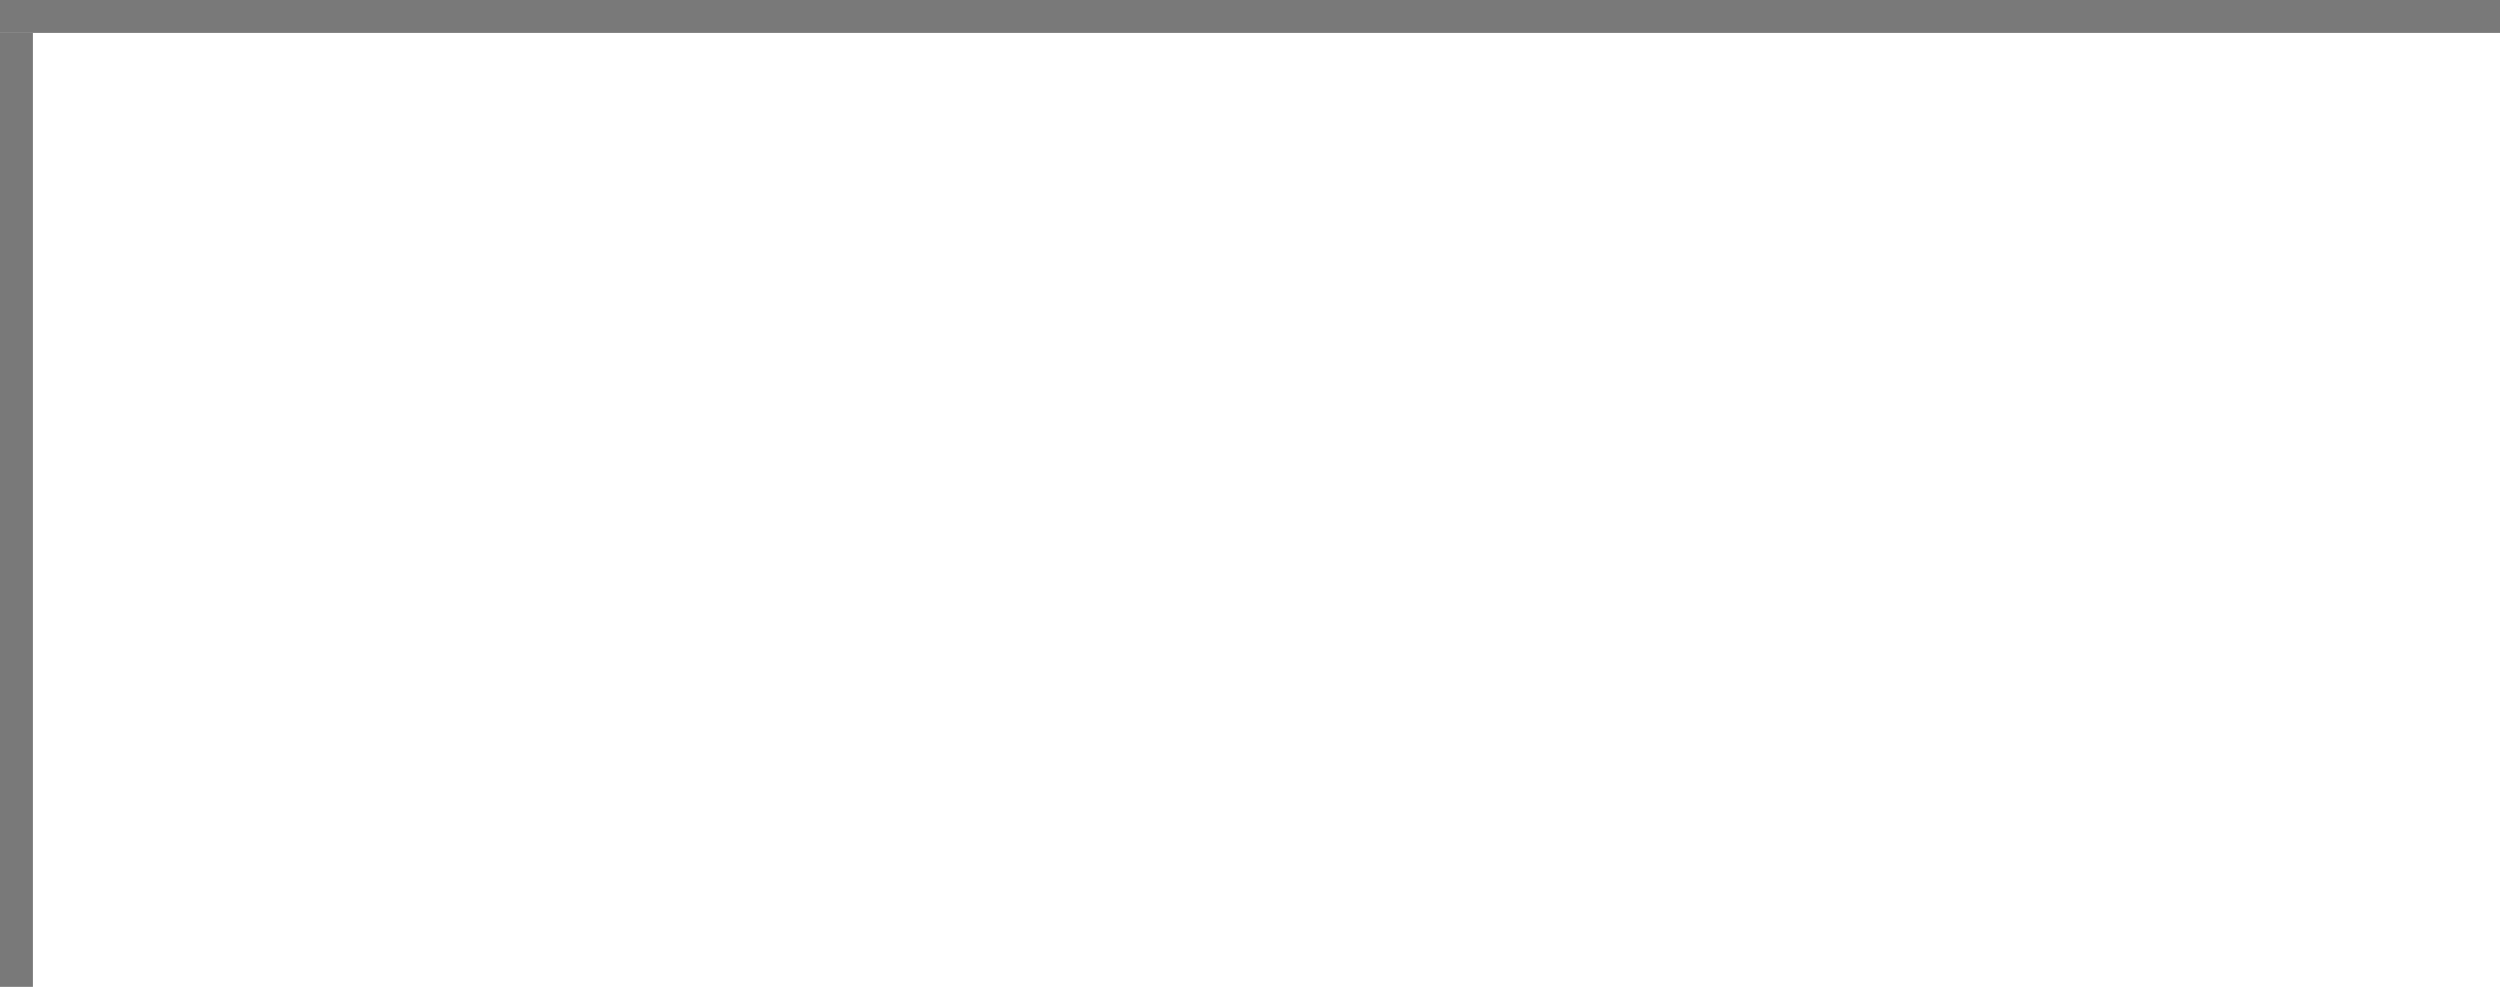
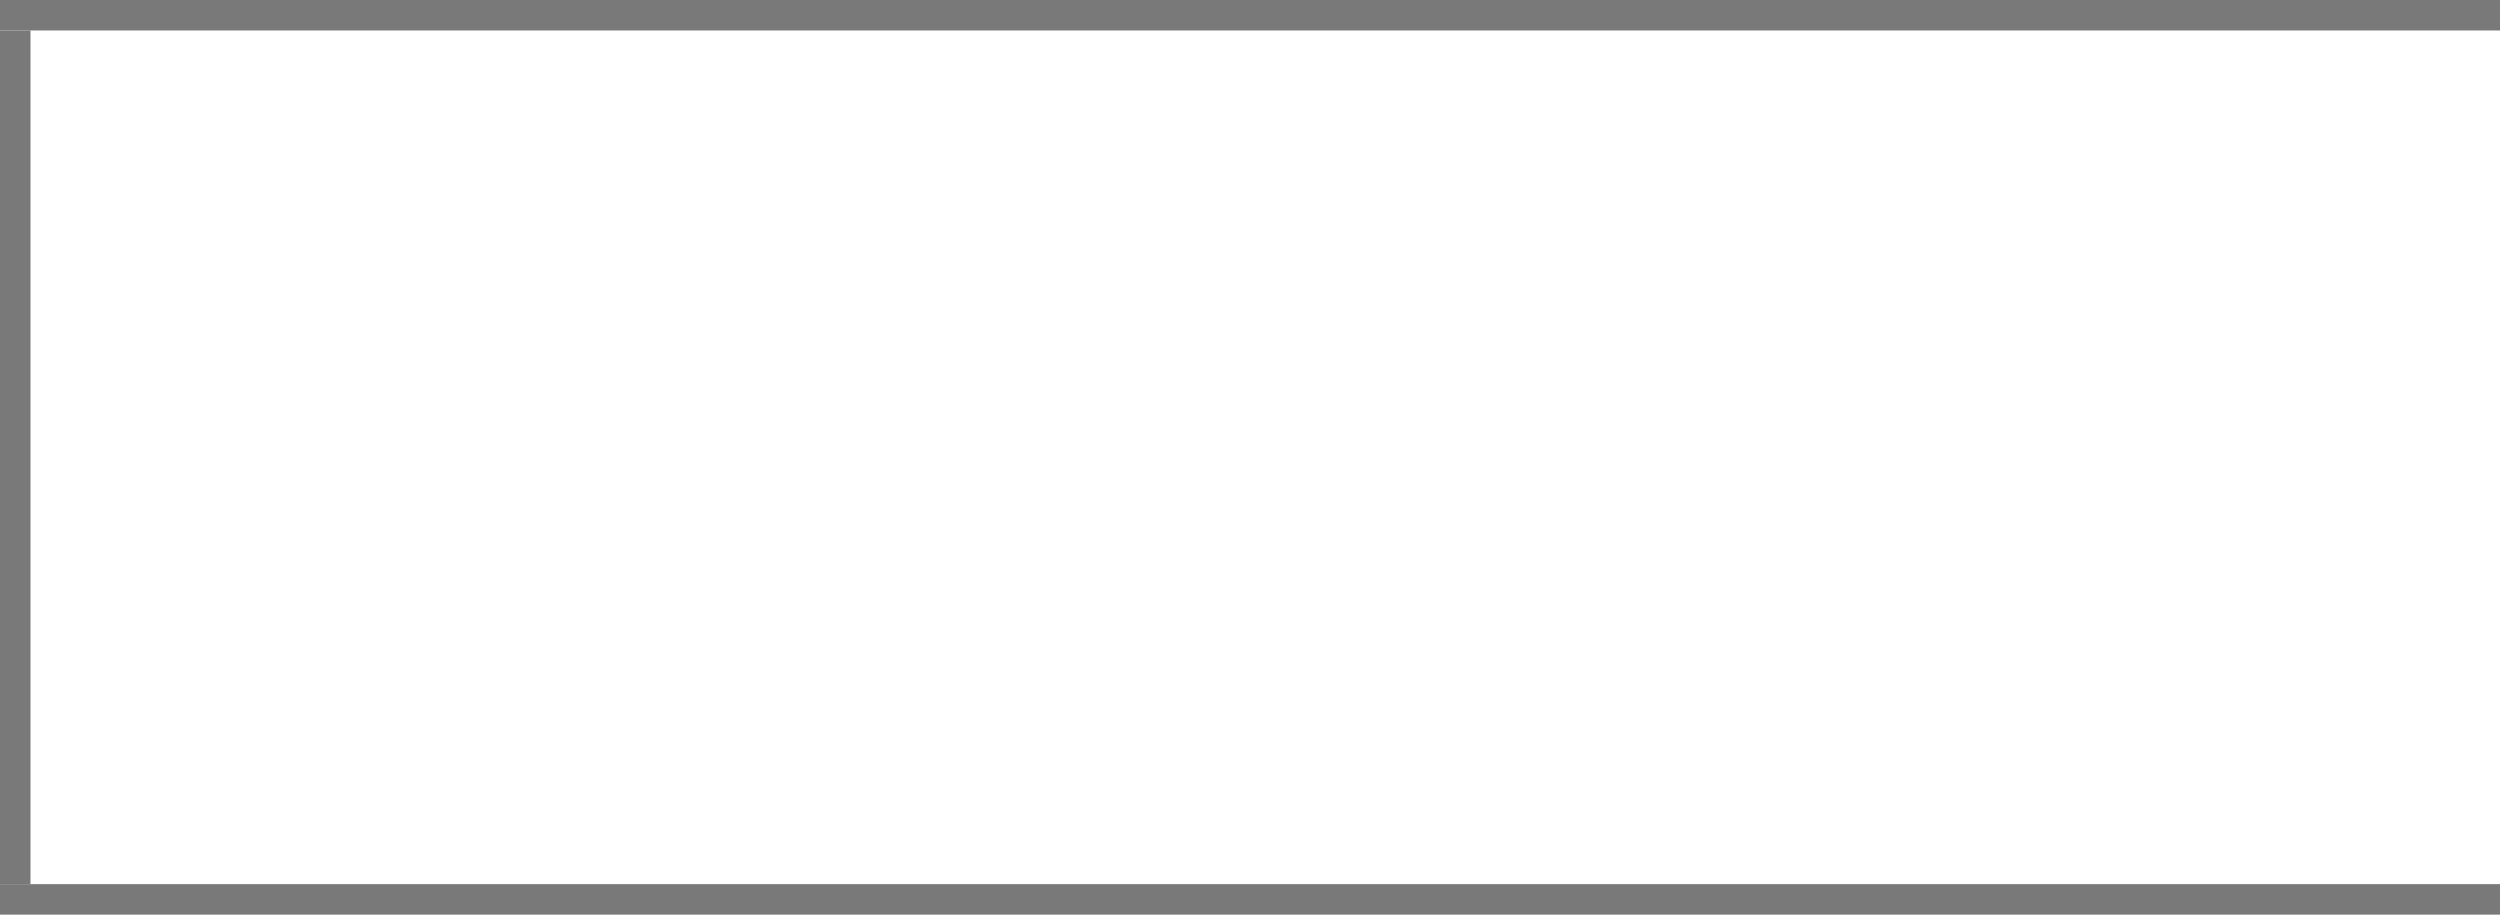
- <svg xmlns="http://www.w3.org/2000/svg" version="1.1" width="76px" height="30px" viewBox="1791 109 76 30">
-   <path d="M 1 1  L 76 1  L 76 30  L 1 30  L 1 1  Z " fill-rule="nonzero" fill="rgba(255, 255, 255, 1)" stroke="none" transform="matrix(1 0 0 1 1791 109 )" class="fill" />
-   <path d="M 0.5 1  L 0.5 30  " stroke-width="1" stroke-dasharray="0" stroke="rgba(121, 121, 121, 1)" fill="none" transform="matrix(1 0 0 1 1791 109 )" class="stroke" />
-   <path d="M 0 0.5  L 76 0.5  " stroke-width="1" stroke-dasharray="0" stroke="rgba(121, 121, 121, 1)" fill="none" transform="matrix(1 0 0 1 1791 109 )" class="stroke" />
+ <svg xmlns="http://www.w3.org/2000/svg" version="1.1" width="82px" height="30px" viewBox="1299 139 82 30">
+   <path d="M 1 1  L 82 1  L 82 29  L 1 29  L 1 1  Z " fill-rule="nonzero" fill="rgba(255, 255, 255, 1)" stroke="none" transform="matrix(1 0 0 1 1299 139 )" class="fill" />
+   <path d="M 0.5 1  L 0.5 29  " stroke-width="1" stroke-dasharray="0" stroke="rgba(121, 121, 121, 1)" fill="none" transform="matrix(1 0 0 1 1299 139 )" class="stroke" />
+   <path d="M 0 0.5  L 82 0.5  " stroke-width="1" stroke-dasharray="0" stroke="rgba(121, 121, 121, 1)" fill="none" transform="matrix(1 0 0 1 1299 139 )" class="stroke" />
+   <path d="M 0 29.5  L 82 29.5  " stroke-width="1" stroke-dasharray="0" stroke="rgba(121, 121, 121, 1)" fill="none" transform="matrix(1 0 0 1 1299 139 )" class="stroke" />
</svg>
